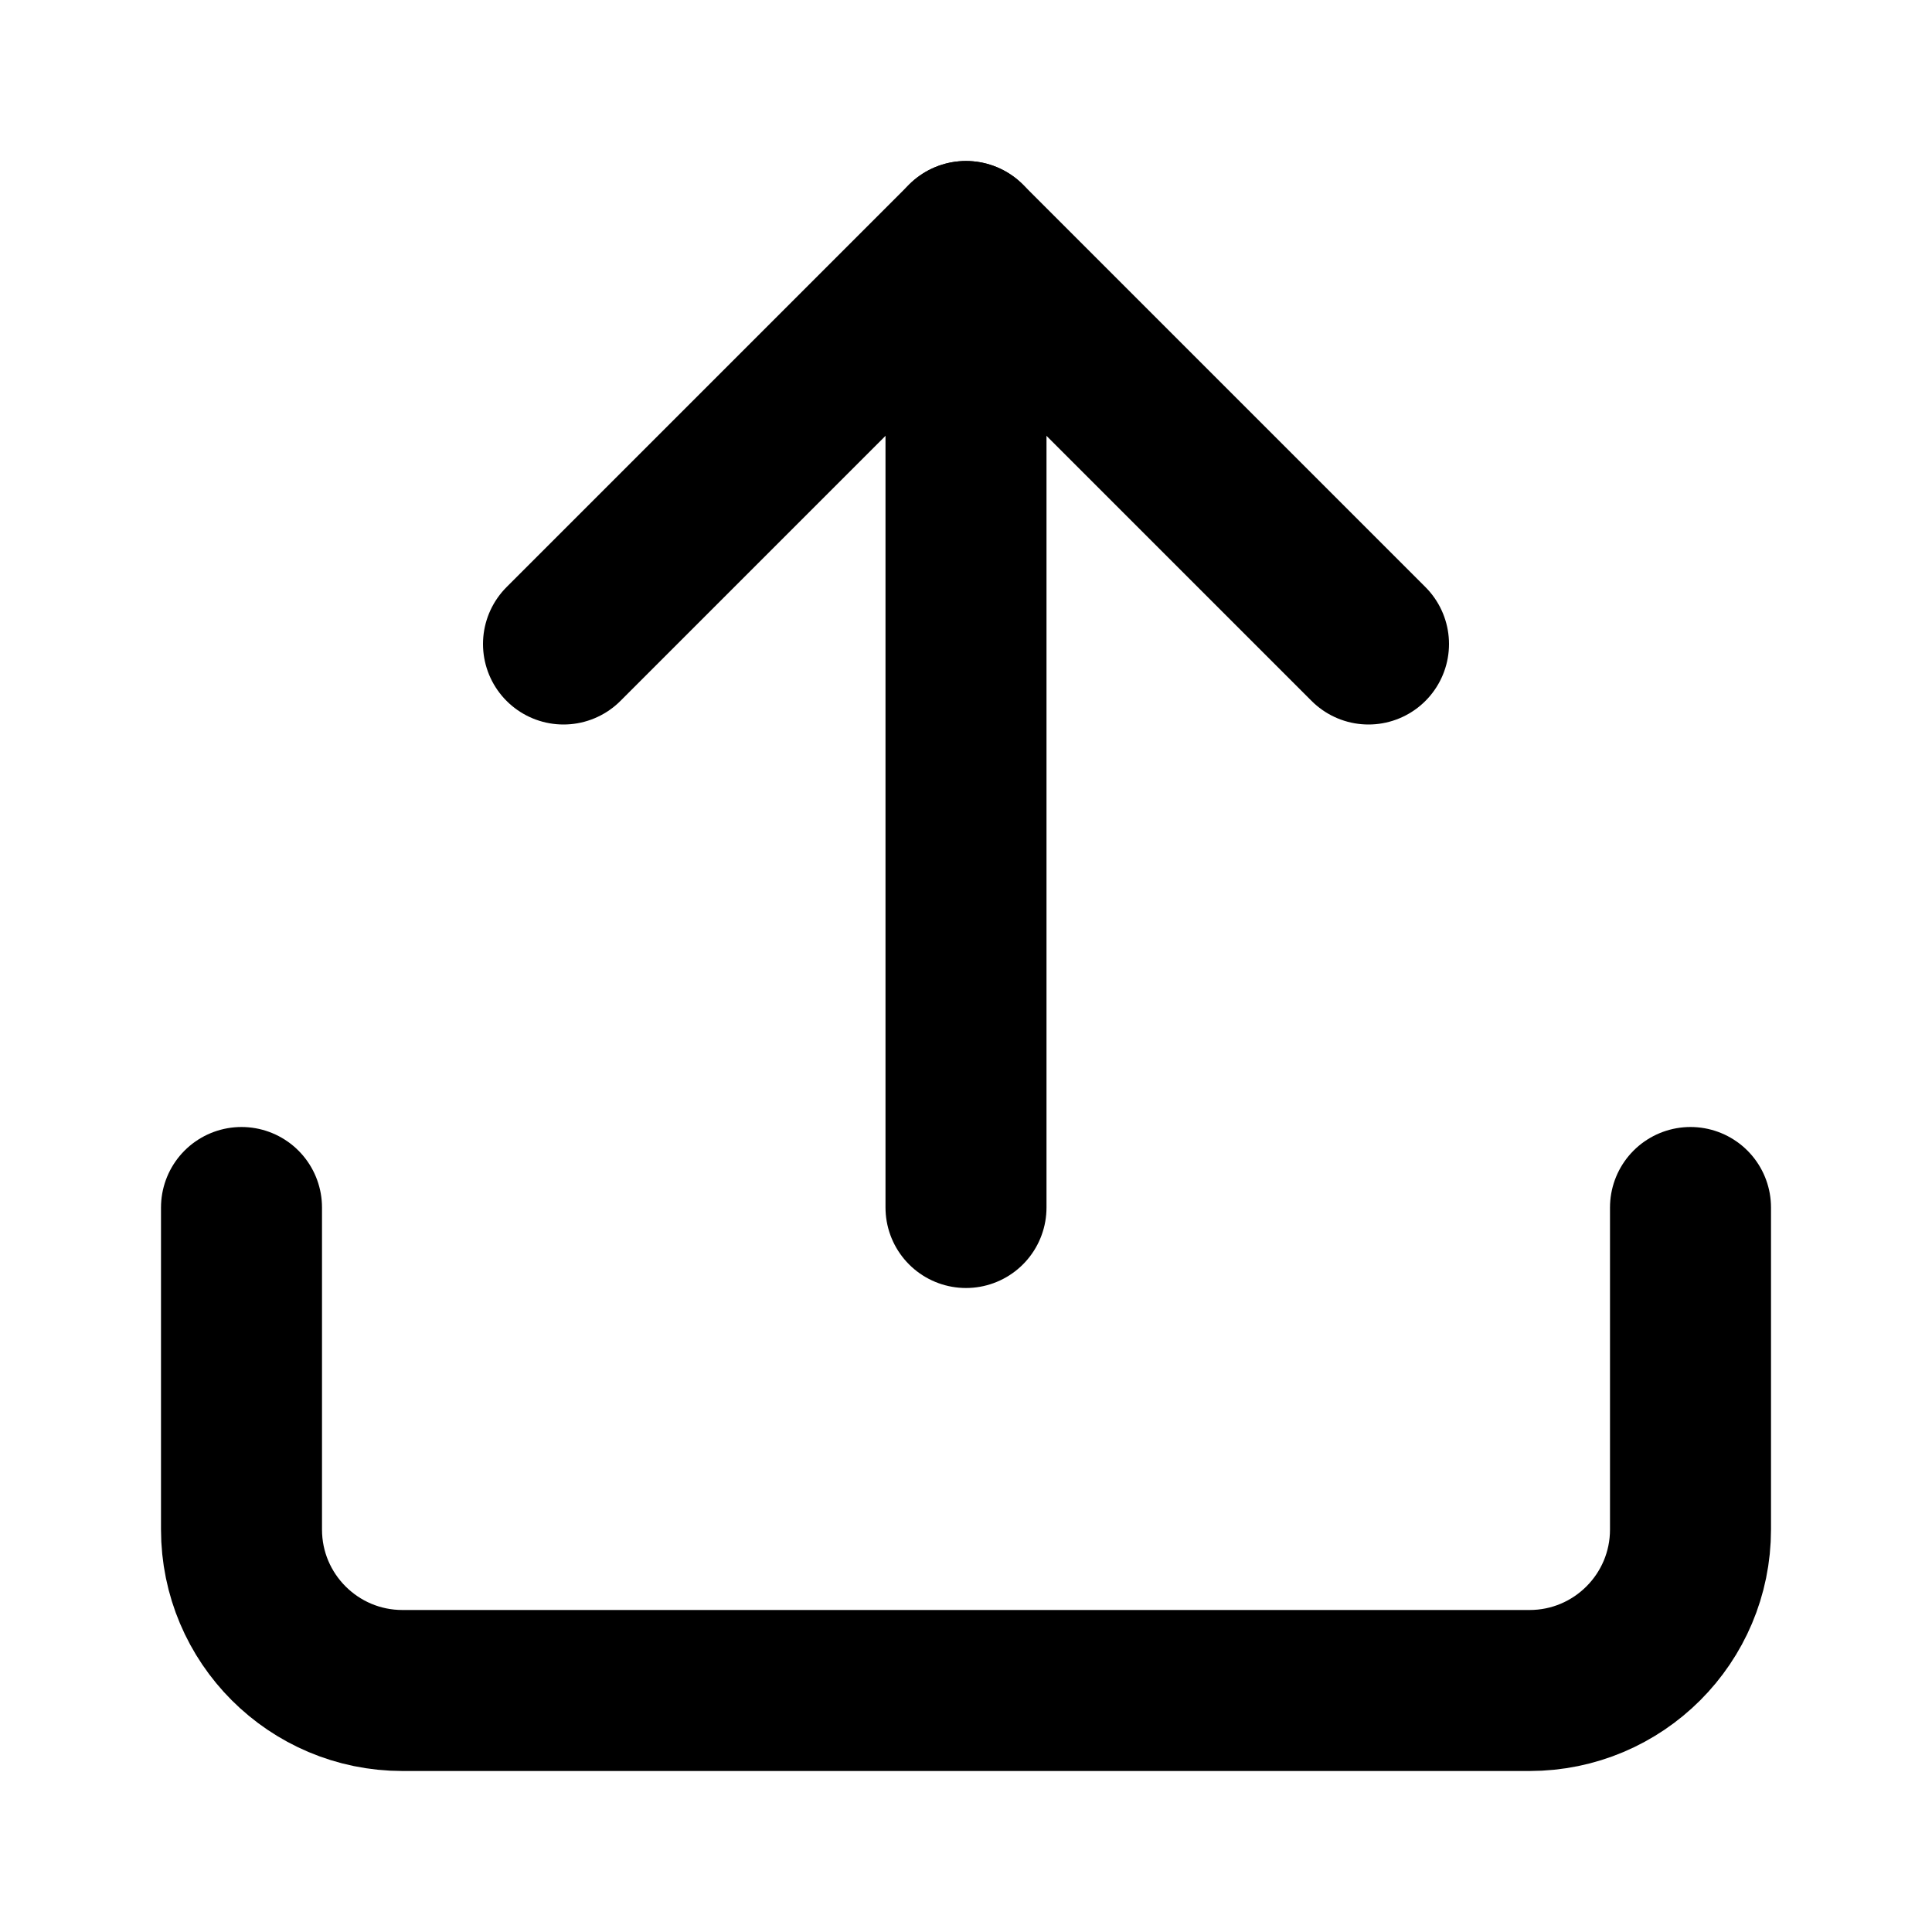
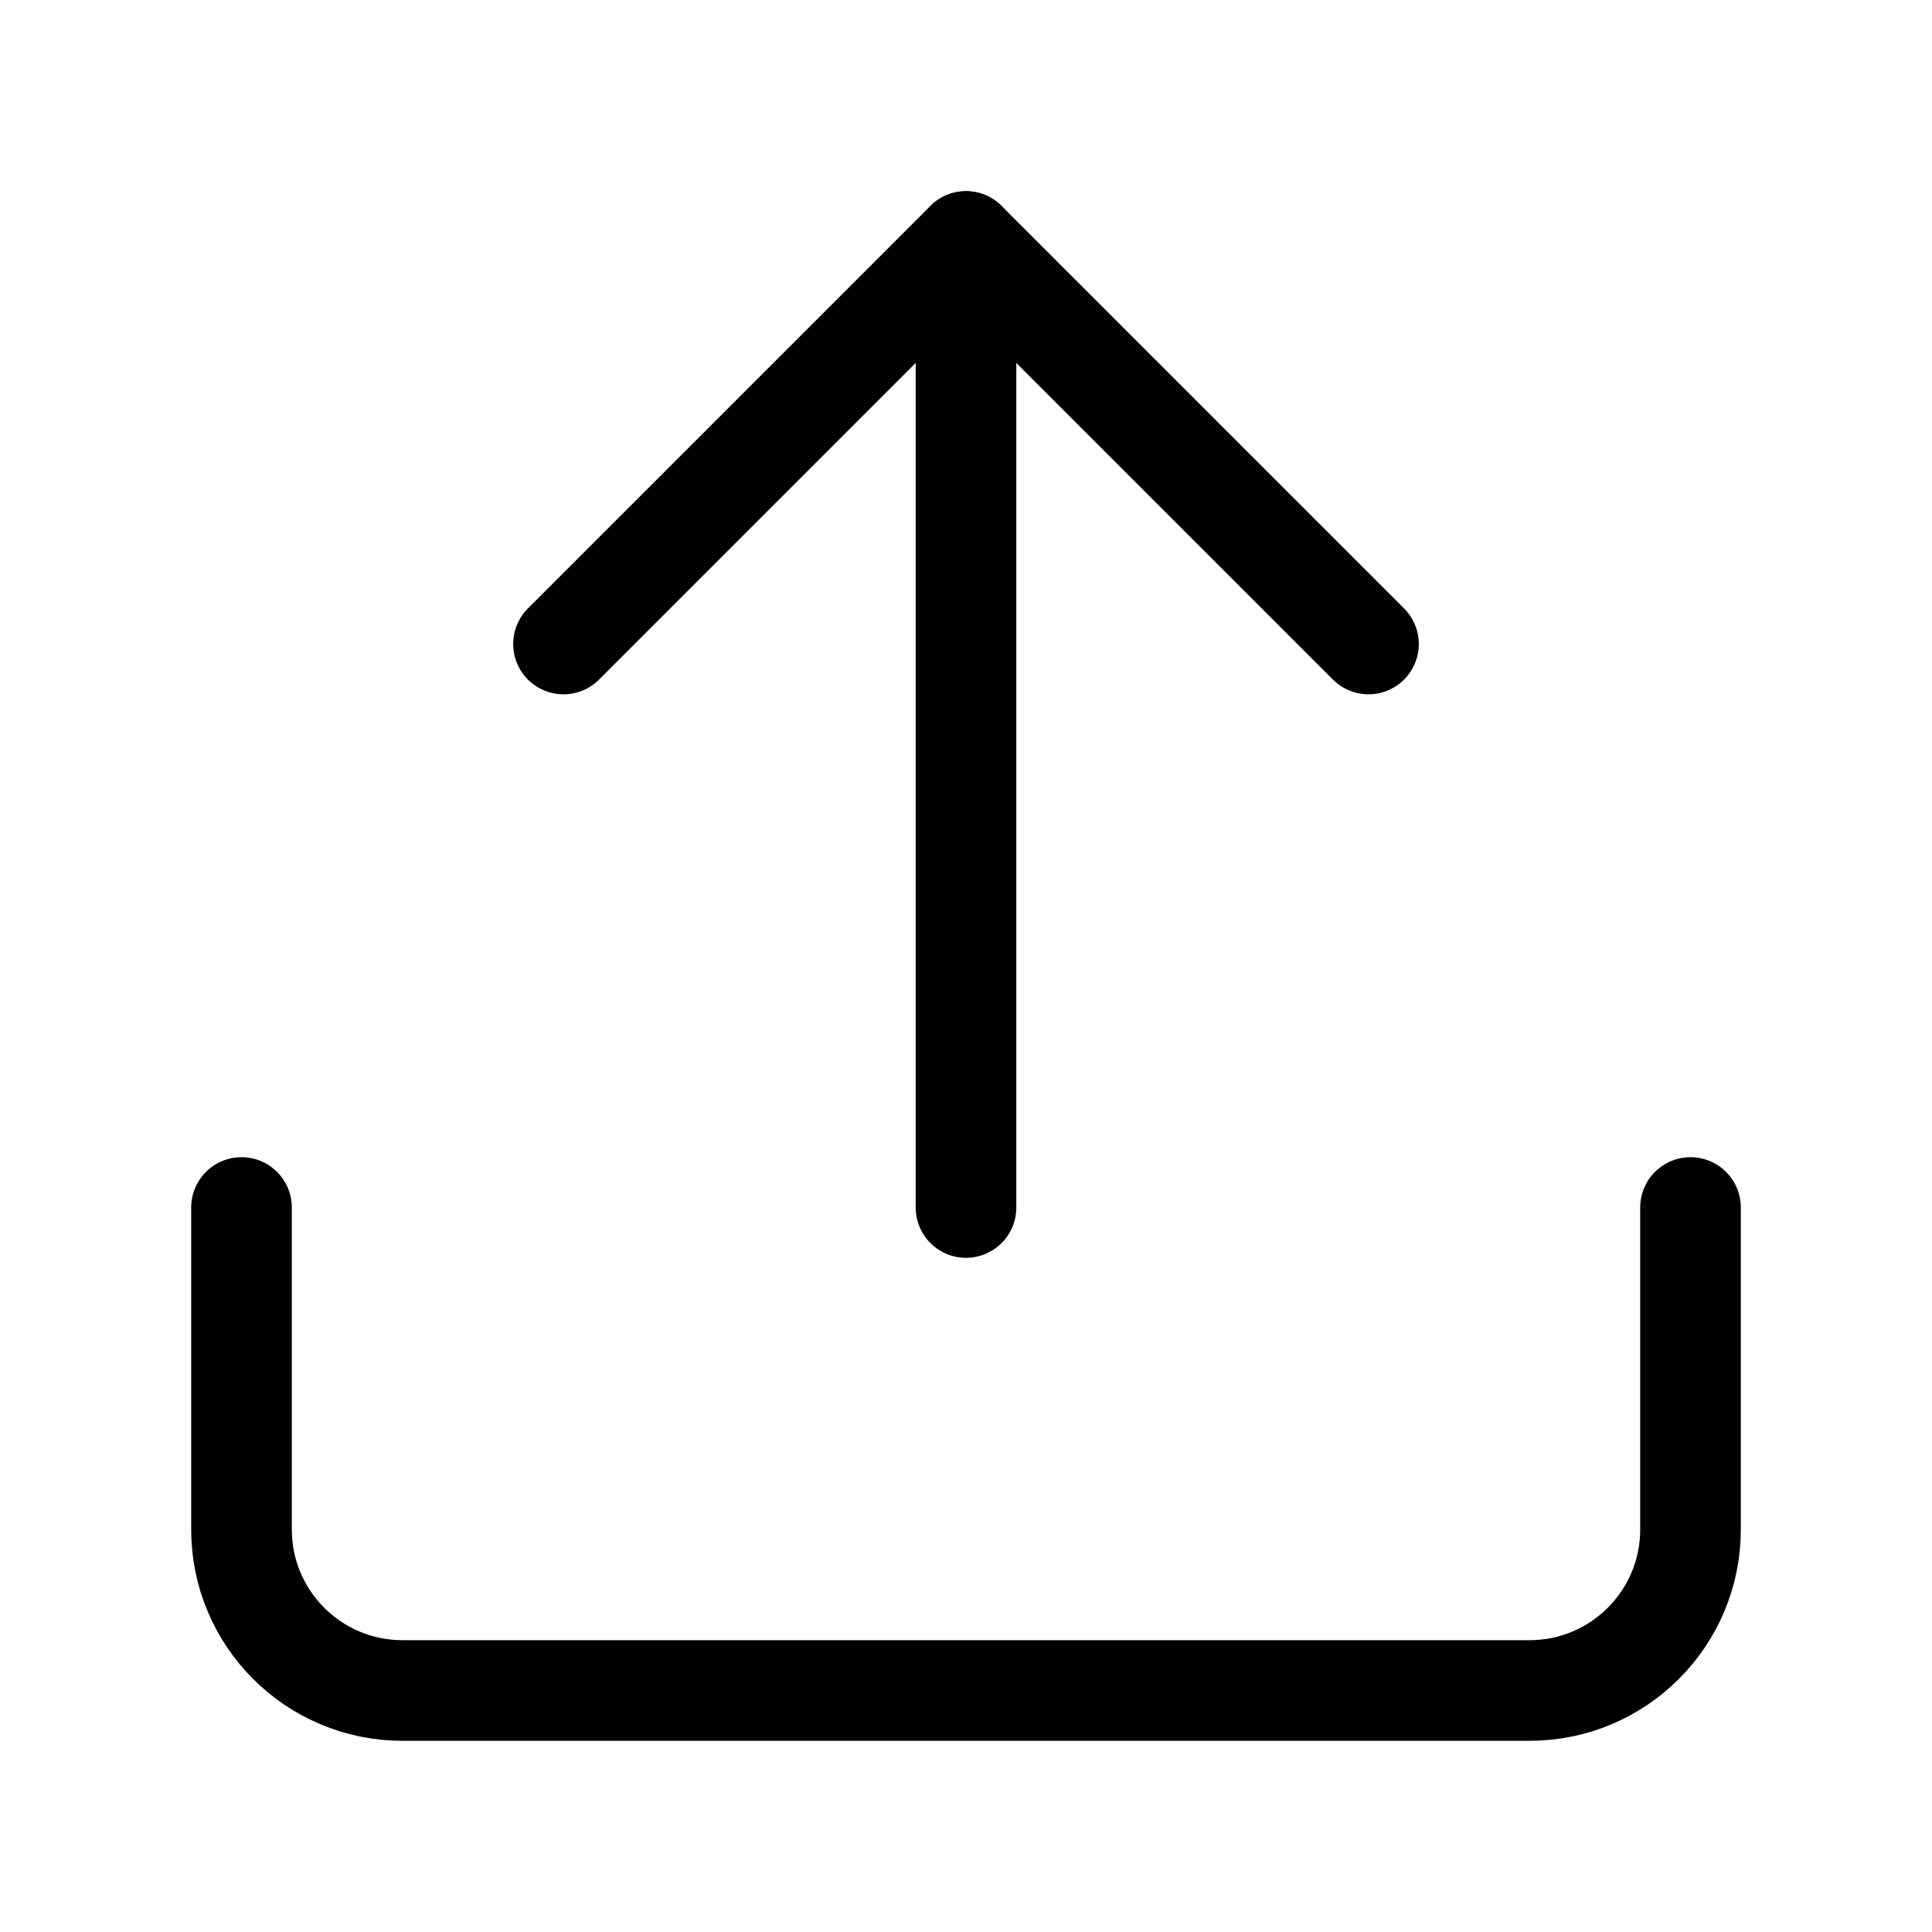
- <svg xmlns="http://www.w3.org/2000/svg" width="24" height="24" viewBox="0 0 24 24" fill="none" stroke="currentColor" stroke-width="2" stroke-linecap="round" stroke-linejoin="round" class="lucide lucide-upload preview-icon">
+ <svg xmlns="http://www.w3.org/2000/svg" width="24" height="24" viewBox="0 0 24 24" fill="none" stroke="currentColor" stroke-width="1.25" stroke-linecap="round" stroke-linejoin="round" class="lucide lucide-upload preview-icon">
  <path d="M12 3v12" />
  <path d="m17 8-5-5-5 5" />
  <path d="M21 15v4a2 2 0 0 1-2 2H5a2 2 0 0 1-2-2v-4" />
</svg>
